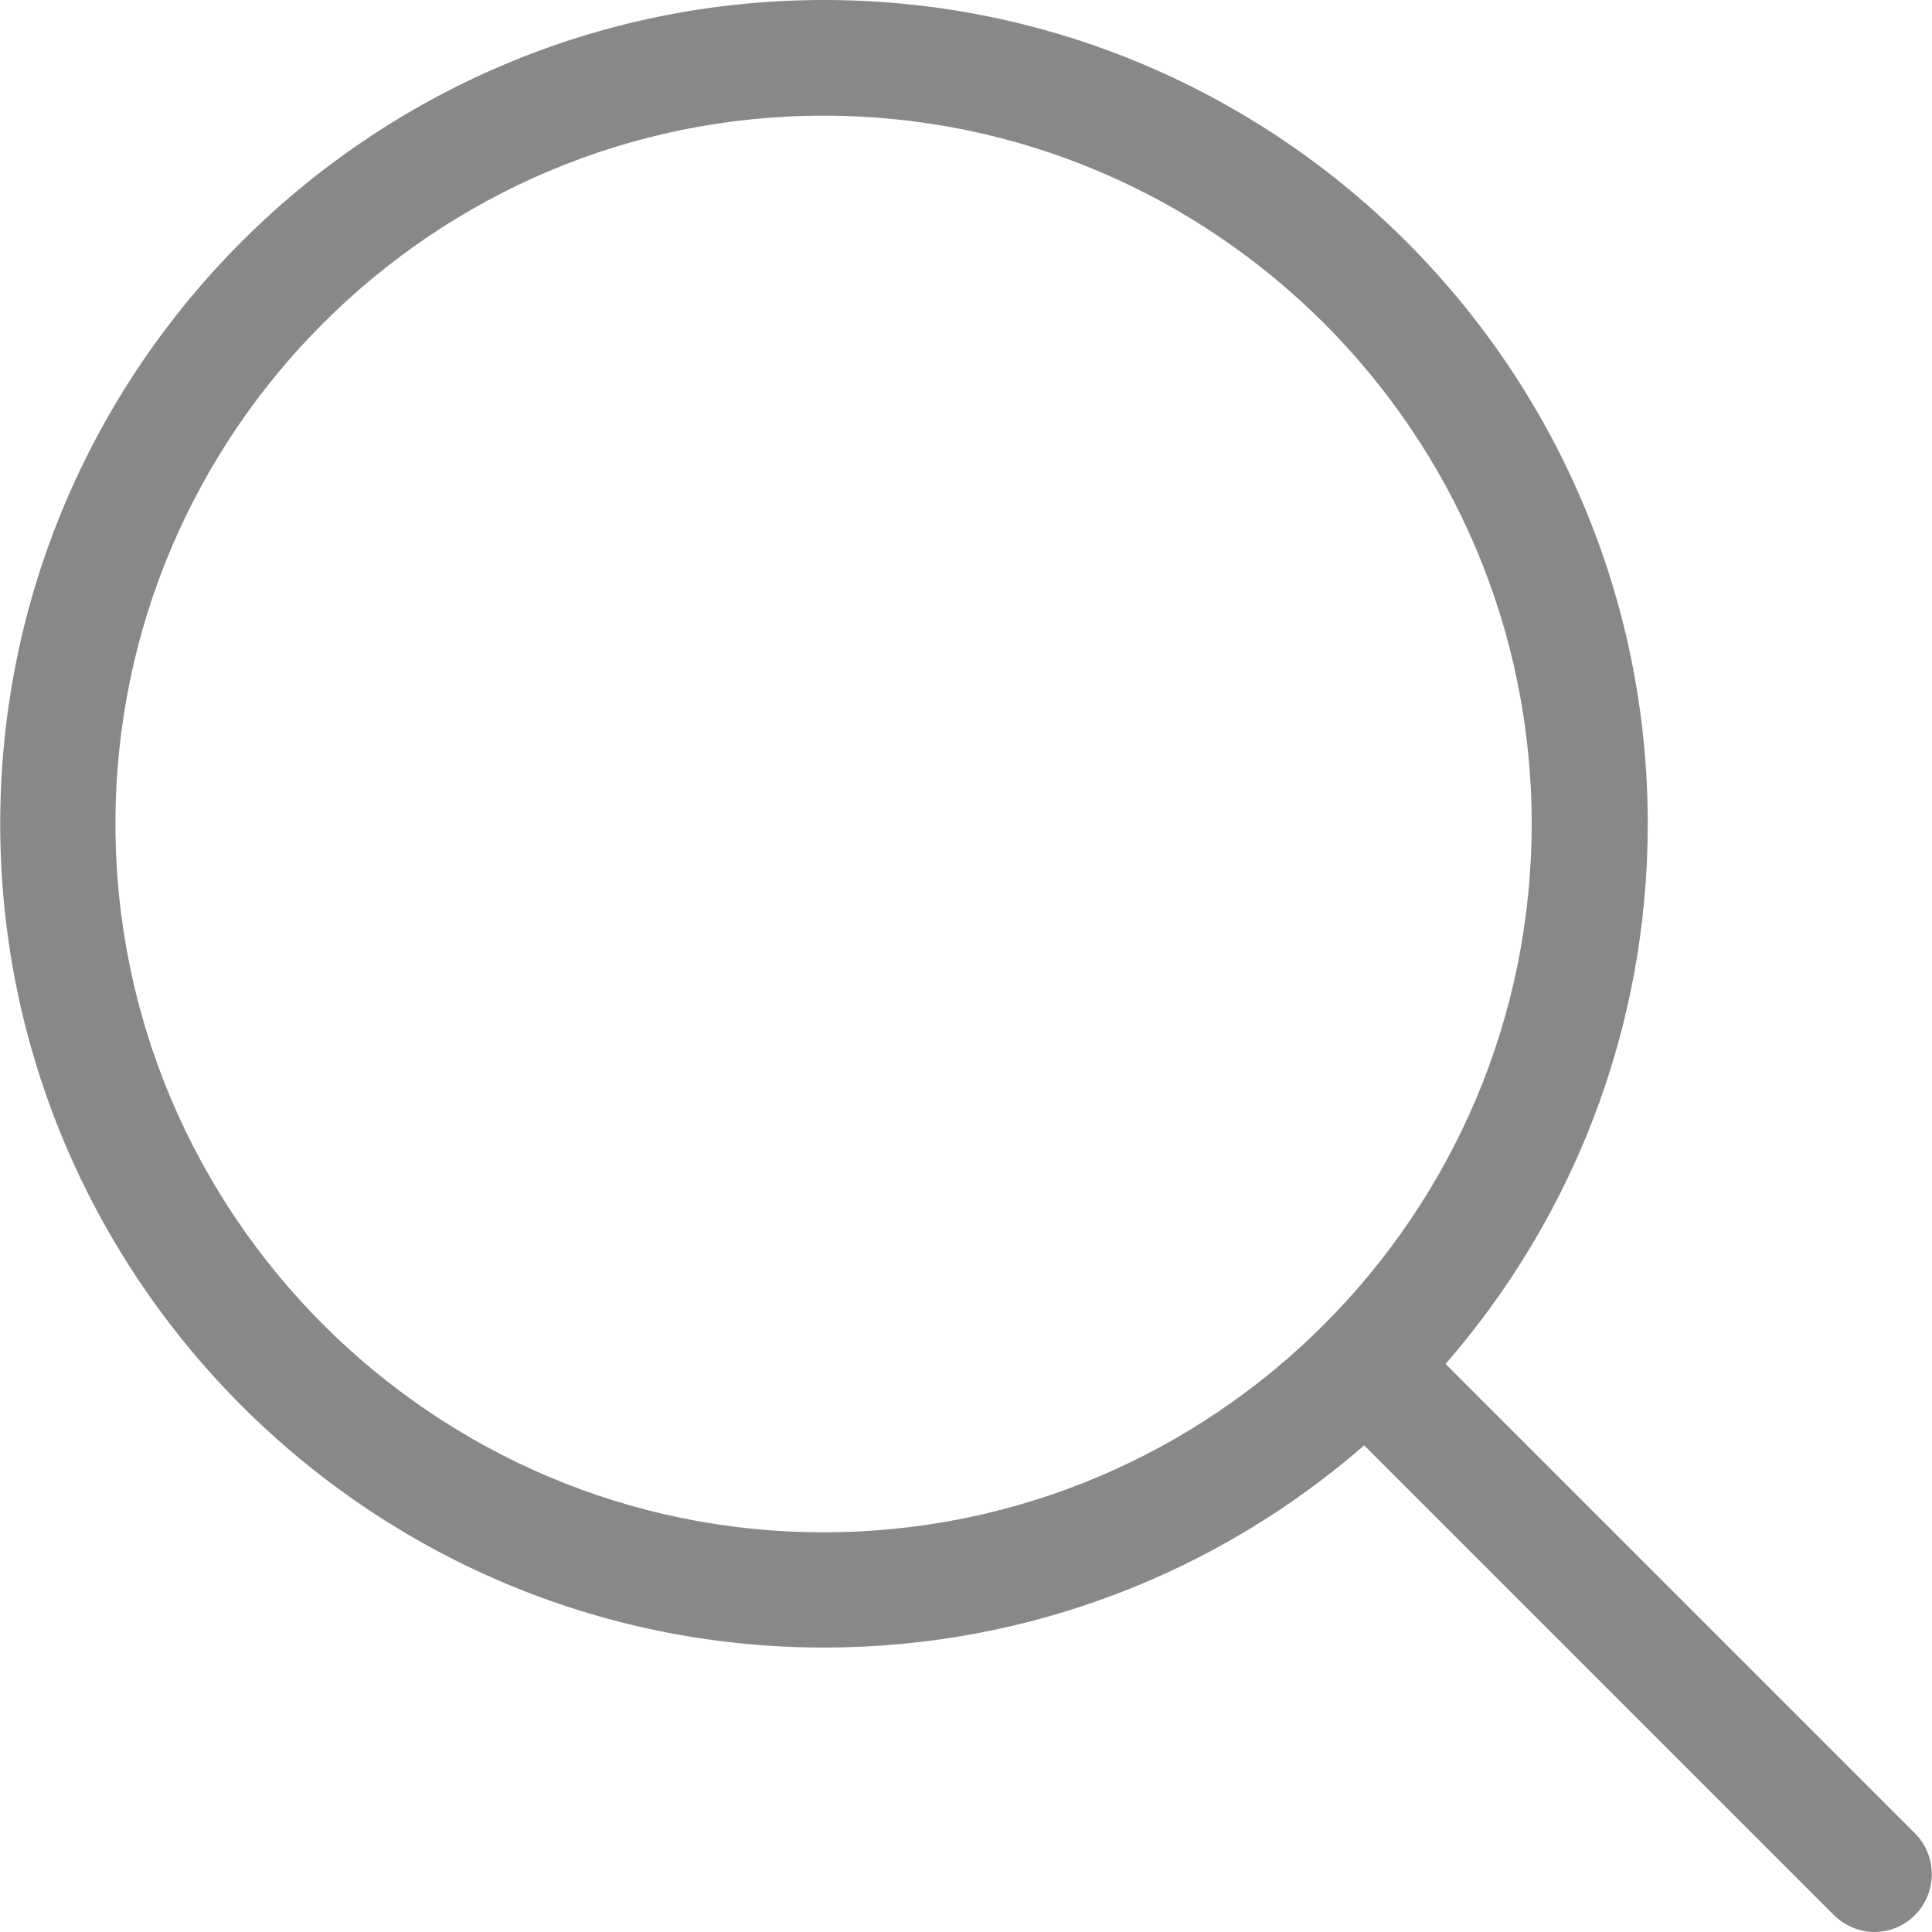
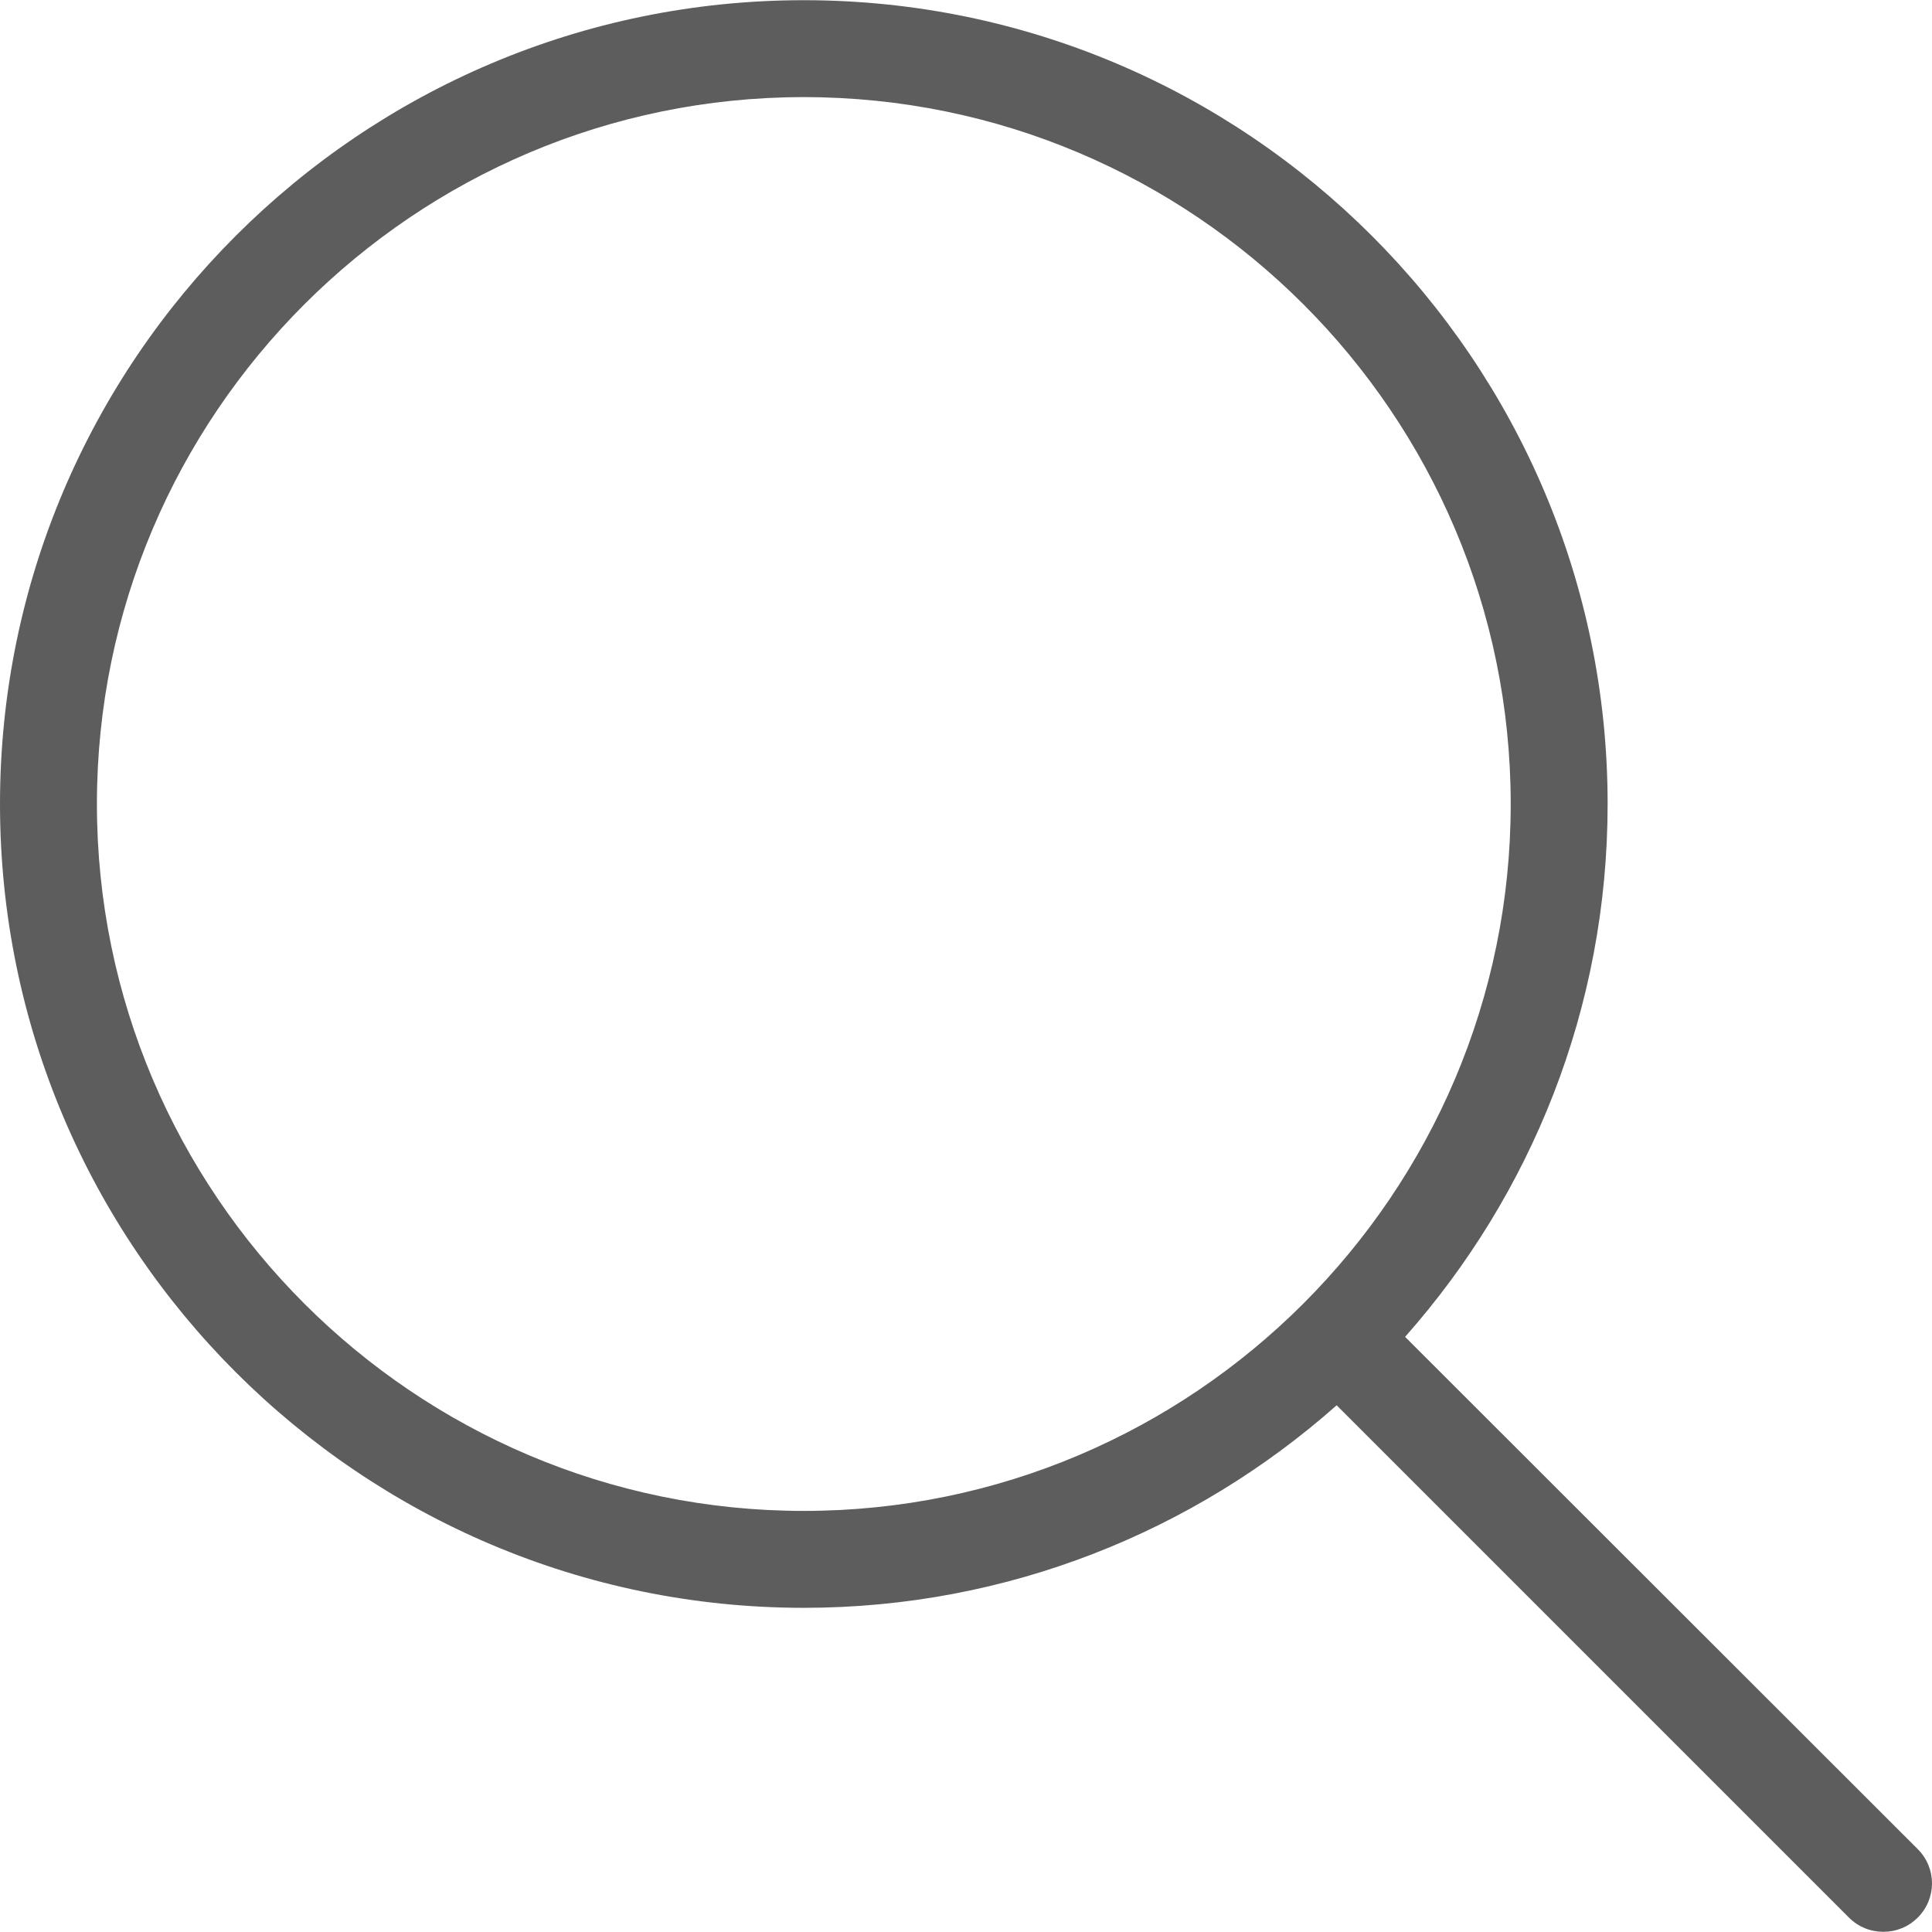
- <svg xmlns="http://www.w3.org/2000/svg" version="1.1" id="Capa_1" x="0px" y="0px" viewBox="0 0 451 451" style="enable-background:new 0 0 451 451;" xml:space="preserve" width="512px" height="512px">
+ <svg xmlns="http://www.w3.org/2000/svg" version="1.1" id="Capa_1" x="0px" y="0px" viewBox="0 0 488.4 488.4" style="enable-background:new 0 0 488.4 488.4;" xml:space="preserve" width="512px" height="512px" class="">
  <g>
    <g>
-       <path d="M447.05,428l-109.6-109.6c29.4-33.8,47.2-77.9,47.2-126.1C384.65,86.2,298.35,0,192.35,0C86.25,0,0.05,86.3,0.05,192.3   s86.3,192.3,192.3,192.3c48.2,0,92.3-17.8,126.1-47.2L428.05,447c2.6,2.6,6.1,4,9.5,4s6.9-1.3,9.5-4   C452.25,441.8,452.25,433.2,447.05,428z M26.95,192.3c0-91.2,74.2-165.3,165.3-165.3c91.2,0,165.3,74.2,165.3,165.3   s-74.1,165.4-165.3,165.4C101.15,357.7,26.95,283.5,26.95,192.3z" data-original="#000000" class="active-path" data-old_color="#000000" fill="#888888" />
+       <g>
+         <path d="M0,203.25c0,112.1,91.2,203.2,203.2,203.2c51.6,0,98.8-19.4,134.7-51.2l129.5,129.5c2.4,2.4,5.5,3.6,8.7,3.6    s6.3-1.2,8.7-3.6c4.8-4.8,4.8-12.5,0-17.3l-129.6-129.5c31.8-35.9,51.2-83,51.2-134.7c0-112.1-91.2-203.2-203.2-203.2    S0,91.15,0,203.25z M381.9,203.25c0,98.5-80.2,178.7-178.7,178.7s-178.7-80.2-178.7-178.7s80.2-178.7,178.7-178.7    S381.9,104.65,381.9,203.25z" data-original="#000000" class="active-path" data-old_color="#5E5D5D" fill="#5D5D5D" />
+       </g>
    </g>
  </g>
</svg>
